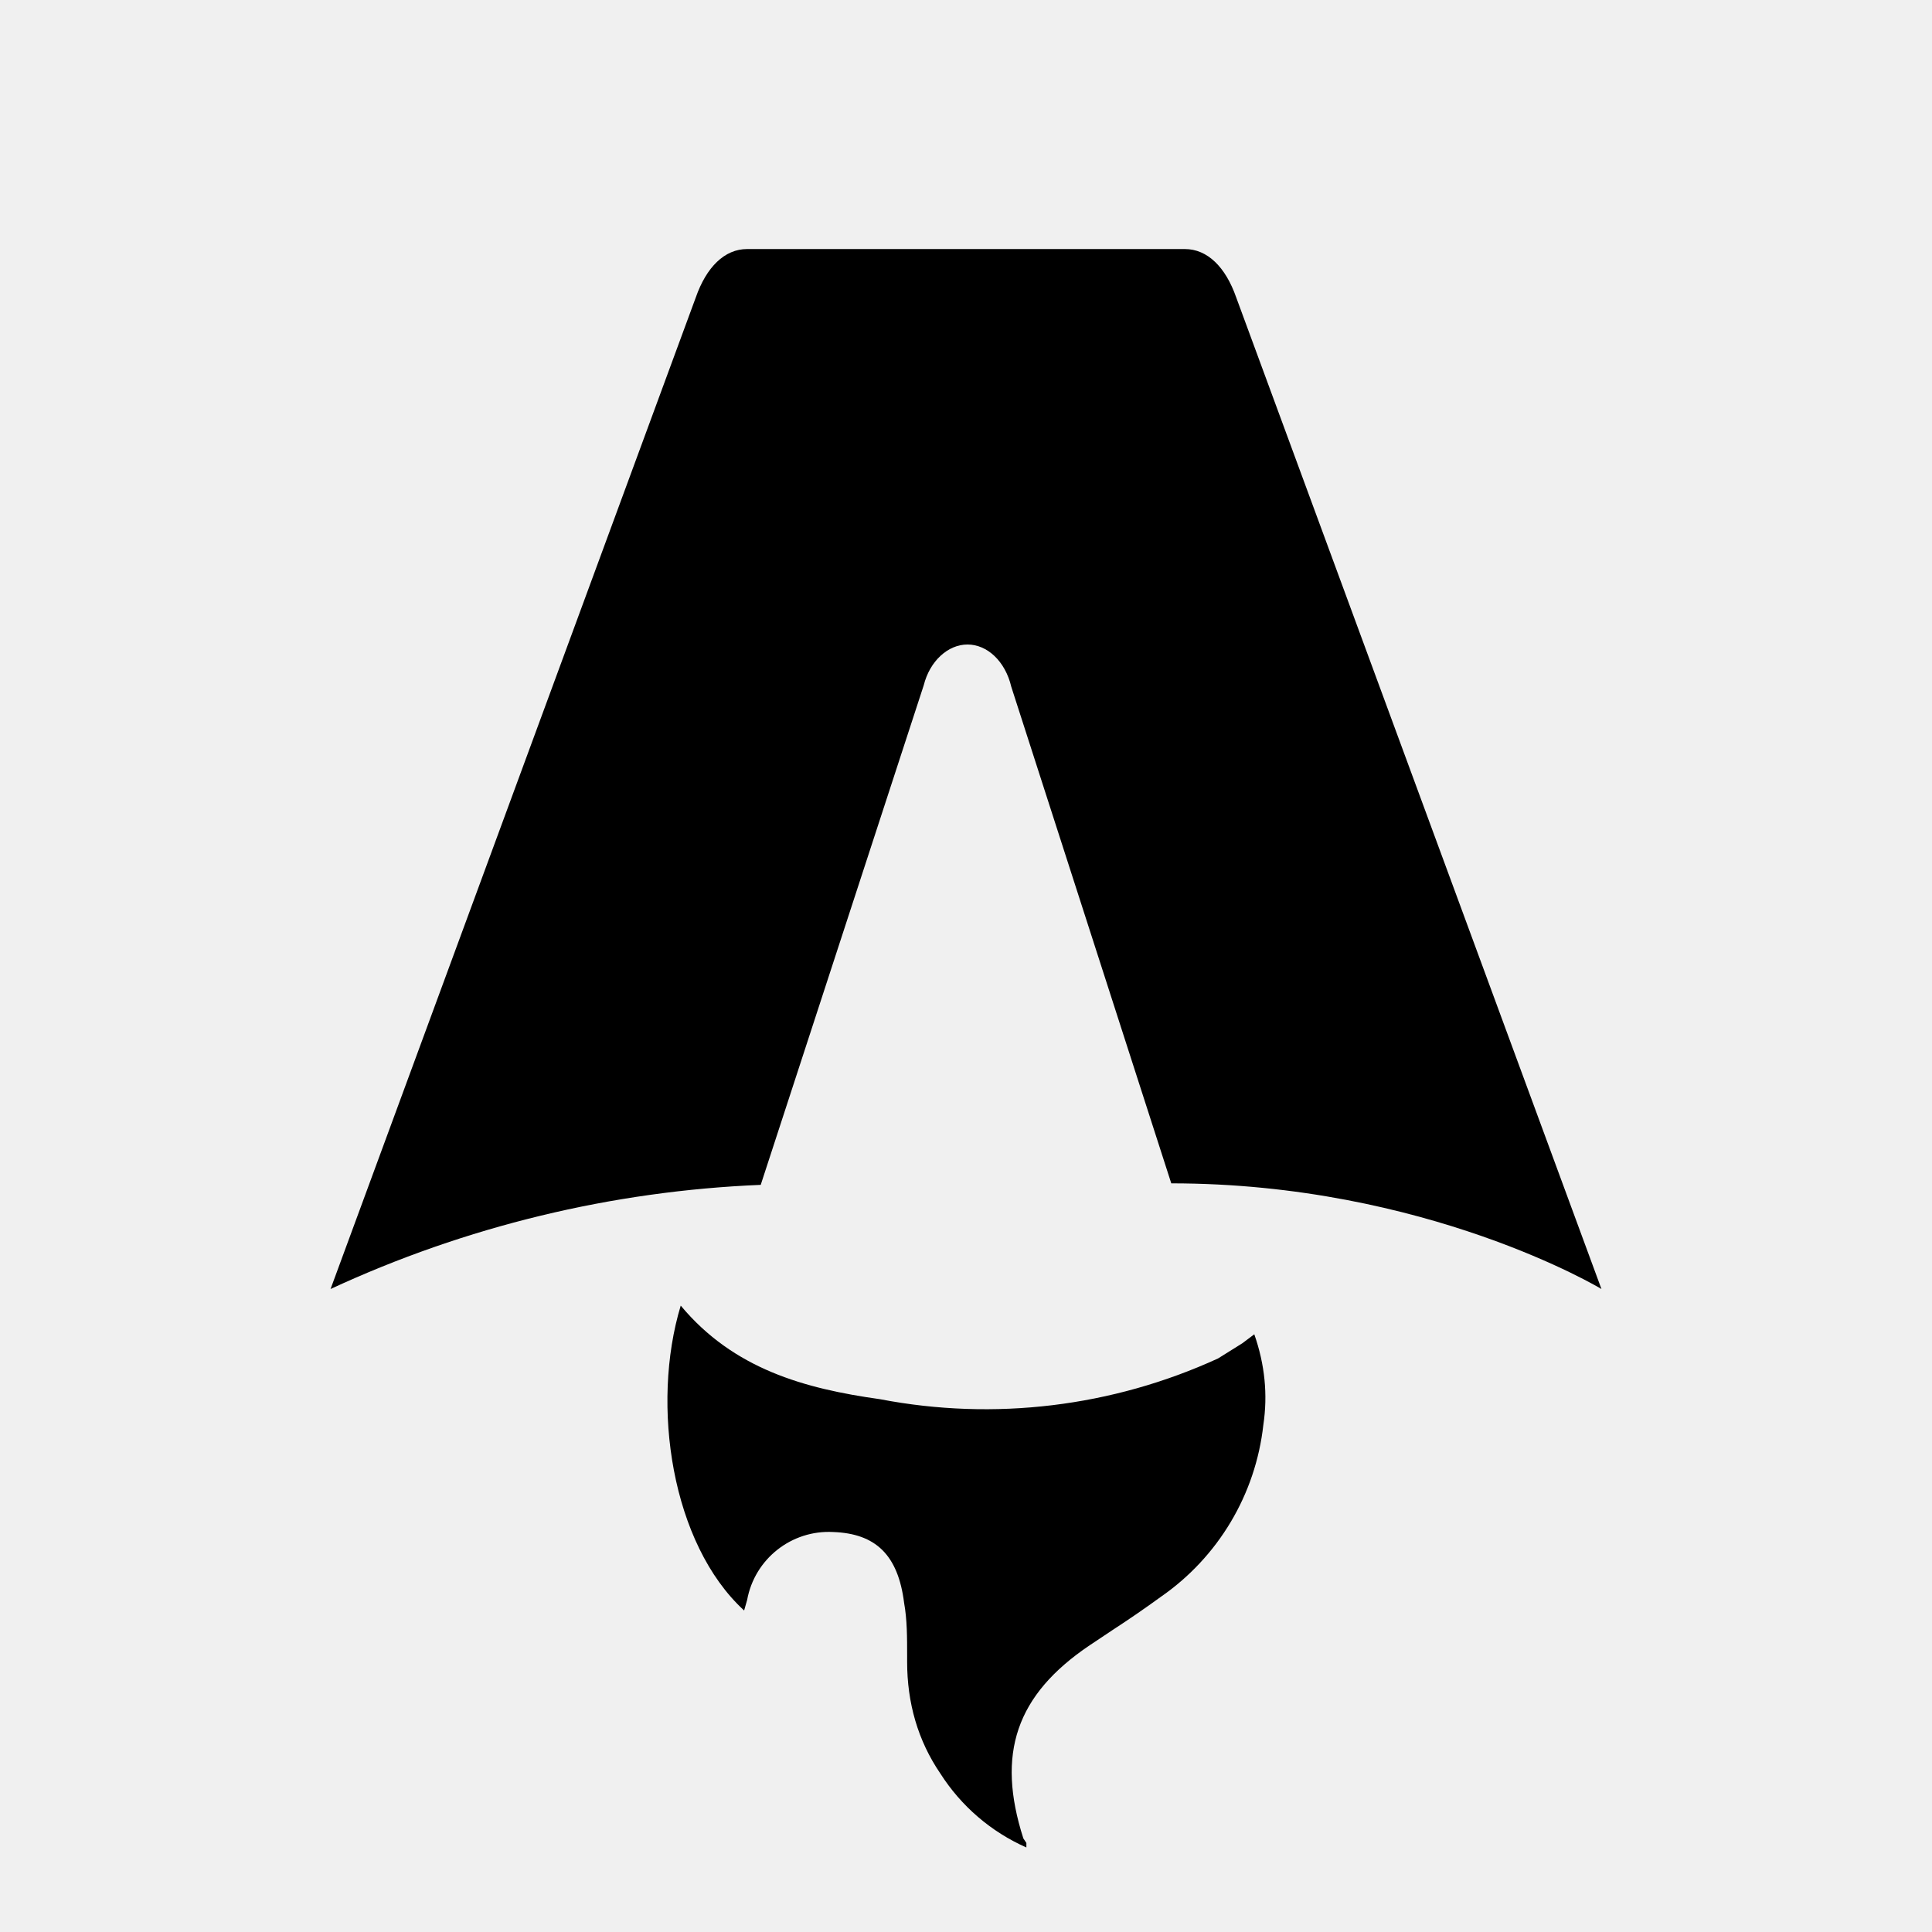
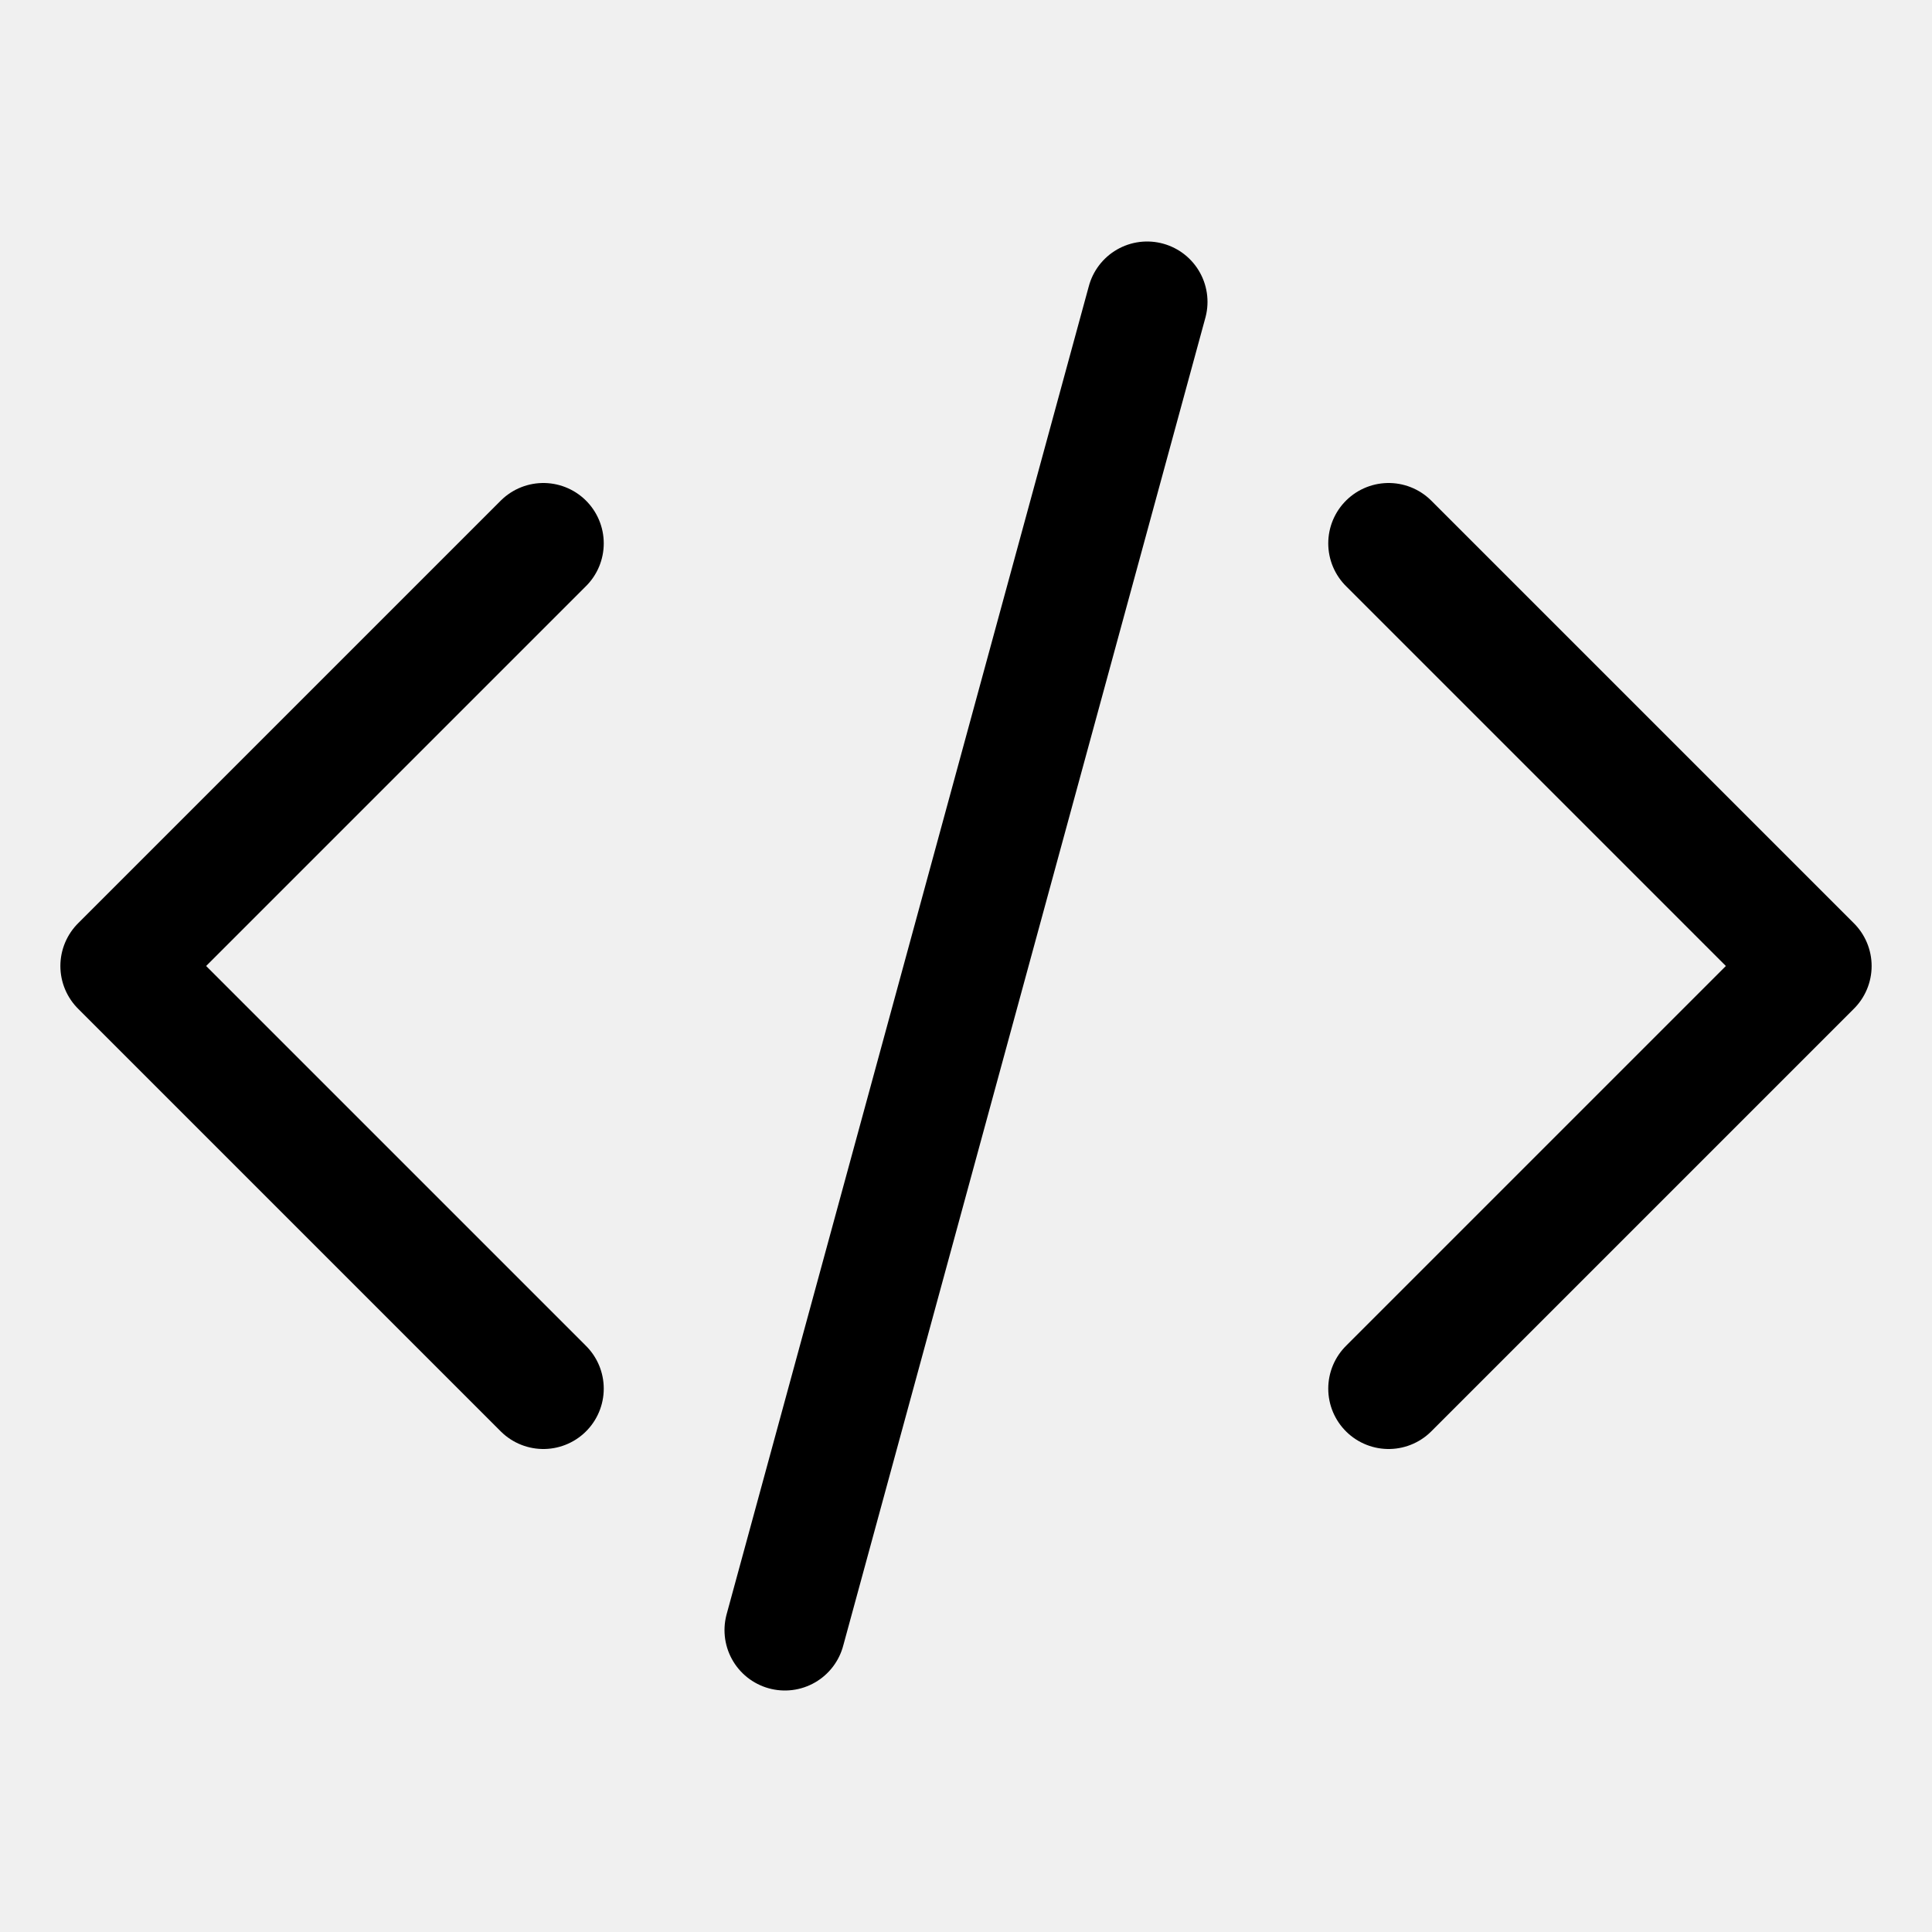
- <svg xmlns="http://www.w3.org/2000/svg" fill="none" viewBox="0 0 128 128">
-   <path d="M50.4 78.5a75.1 75.1 0 0 0-28.5 6.9l24.2-65.7c.7-2 1.9-3.2 3.4-3.2h29c1.5 0 2.7 1.2 3.4 3.2l24.2 65.7s-11.6-7-28.5-7L67 45.5c-.4-1.7-1.6-2.8-2.9-2.8-1.3 0-2.5 1.1-2.9 2.7L50.4 78.5Zm-1.1 28.2Zm-4.2-20.2c-2 6.6-.6 15.8 4.2 20.2a17.5 17.5 0 0 1 .2-.7 5.5 5.5 0 0 1 5.7-4.5c2.8.1 4.3 1.5 4.7 4.7.2 1.1.2 2.3.2 3.5v.4c0 2.7.7 5.2 2.2 7.4a13 13 0 0 0 5.7 4.9v-.3l-.2-.3c-1.8-5.6-.5-9.5 4.4-12.8l1.5-1a73 73 0 0 0 3.2-2.2 16 16 0 0 0 6.8-11.4c.3-2 .1-4-.6-6l-.8.6-1.6 1a37 37 0 0 1-22.4 2.7c-5-.7-9.7-2-13.2-6.2Z" />
+ <svg xmlns="http://www.w3.org/2000/svg" fill="none" viewBox="0 0 24 24" stroke-width="1.5" stroke="currentColor">
+   <path stroke-linecap="round" stroke-linejoin="round" d="M17.25 6.75 22.5 12l-5.25 5.25m-10.5 0L1.5 12l5.25-5.25m7.5-3-4.5 16.5" />
  <style>
-         path { fill: #000; }
+         svg { stroke: #000; }
        @media (prefers-color-scheme: dark) {
-             path { fill: #FFF; }
+         svg { stroke: #FFF; }
        }
    </style>
</svg>
